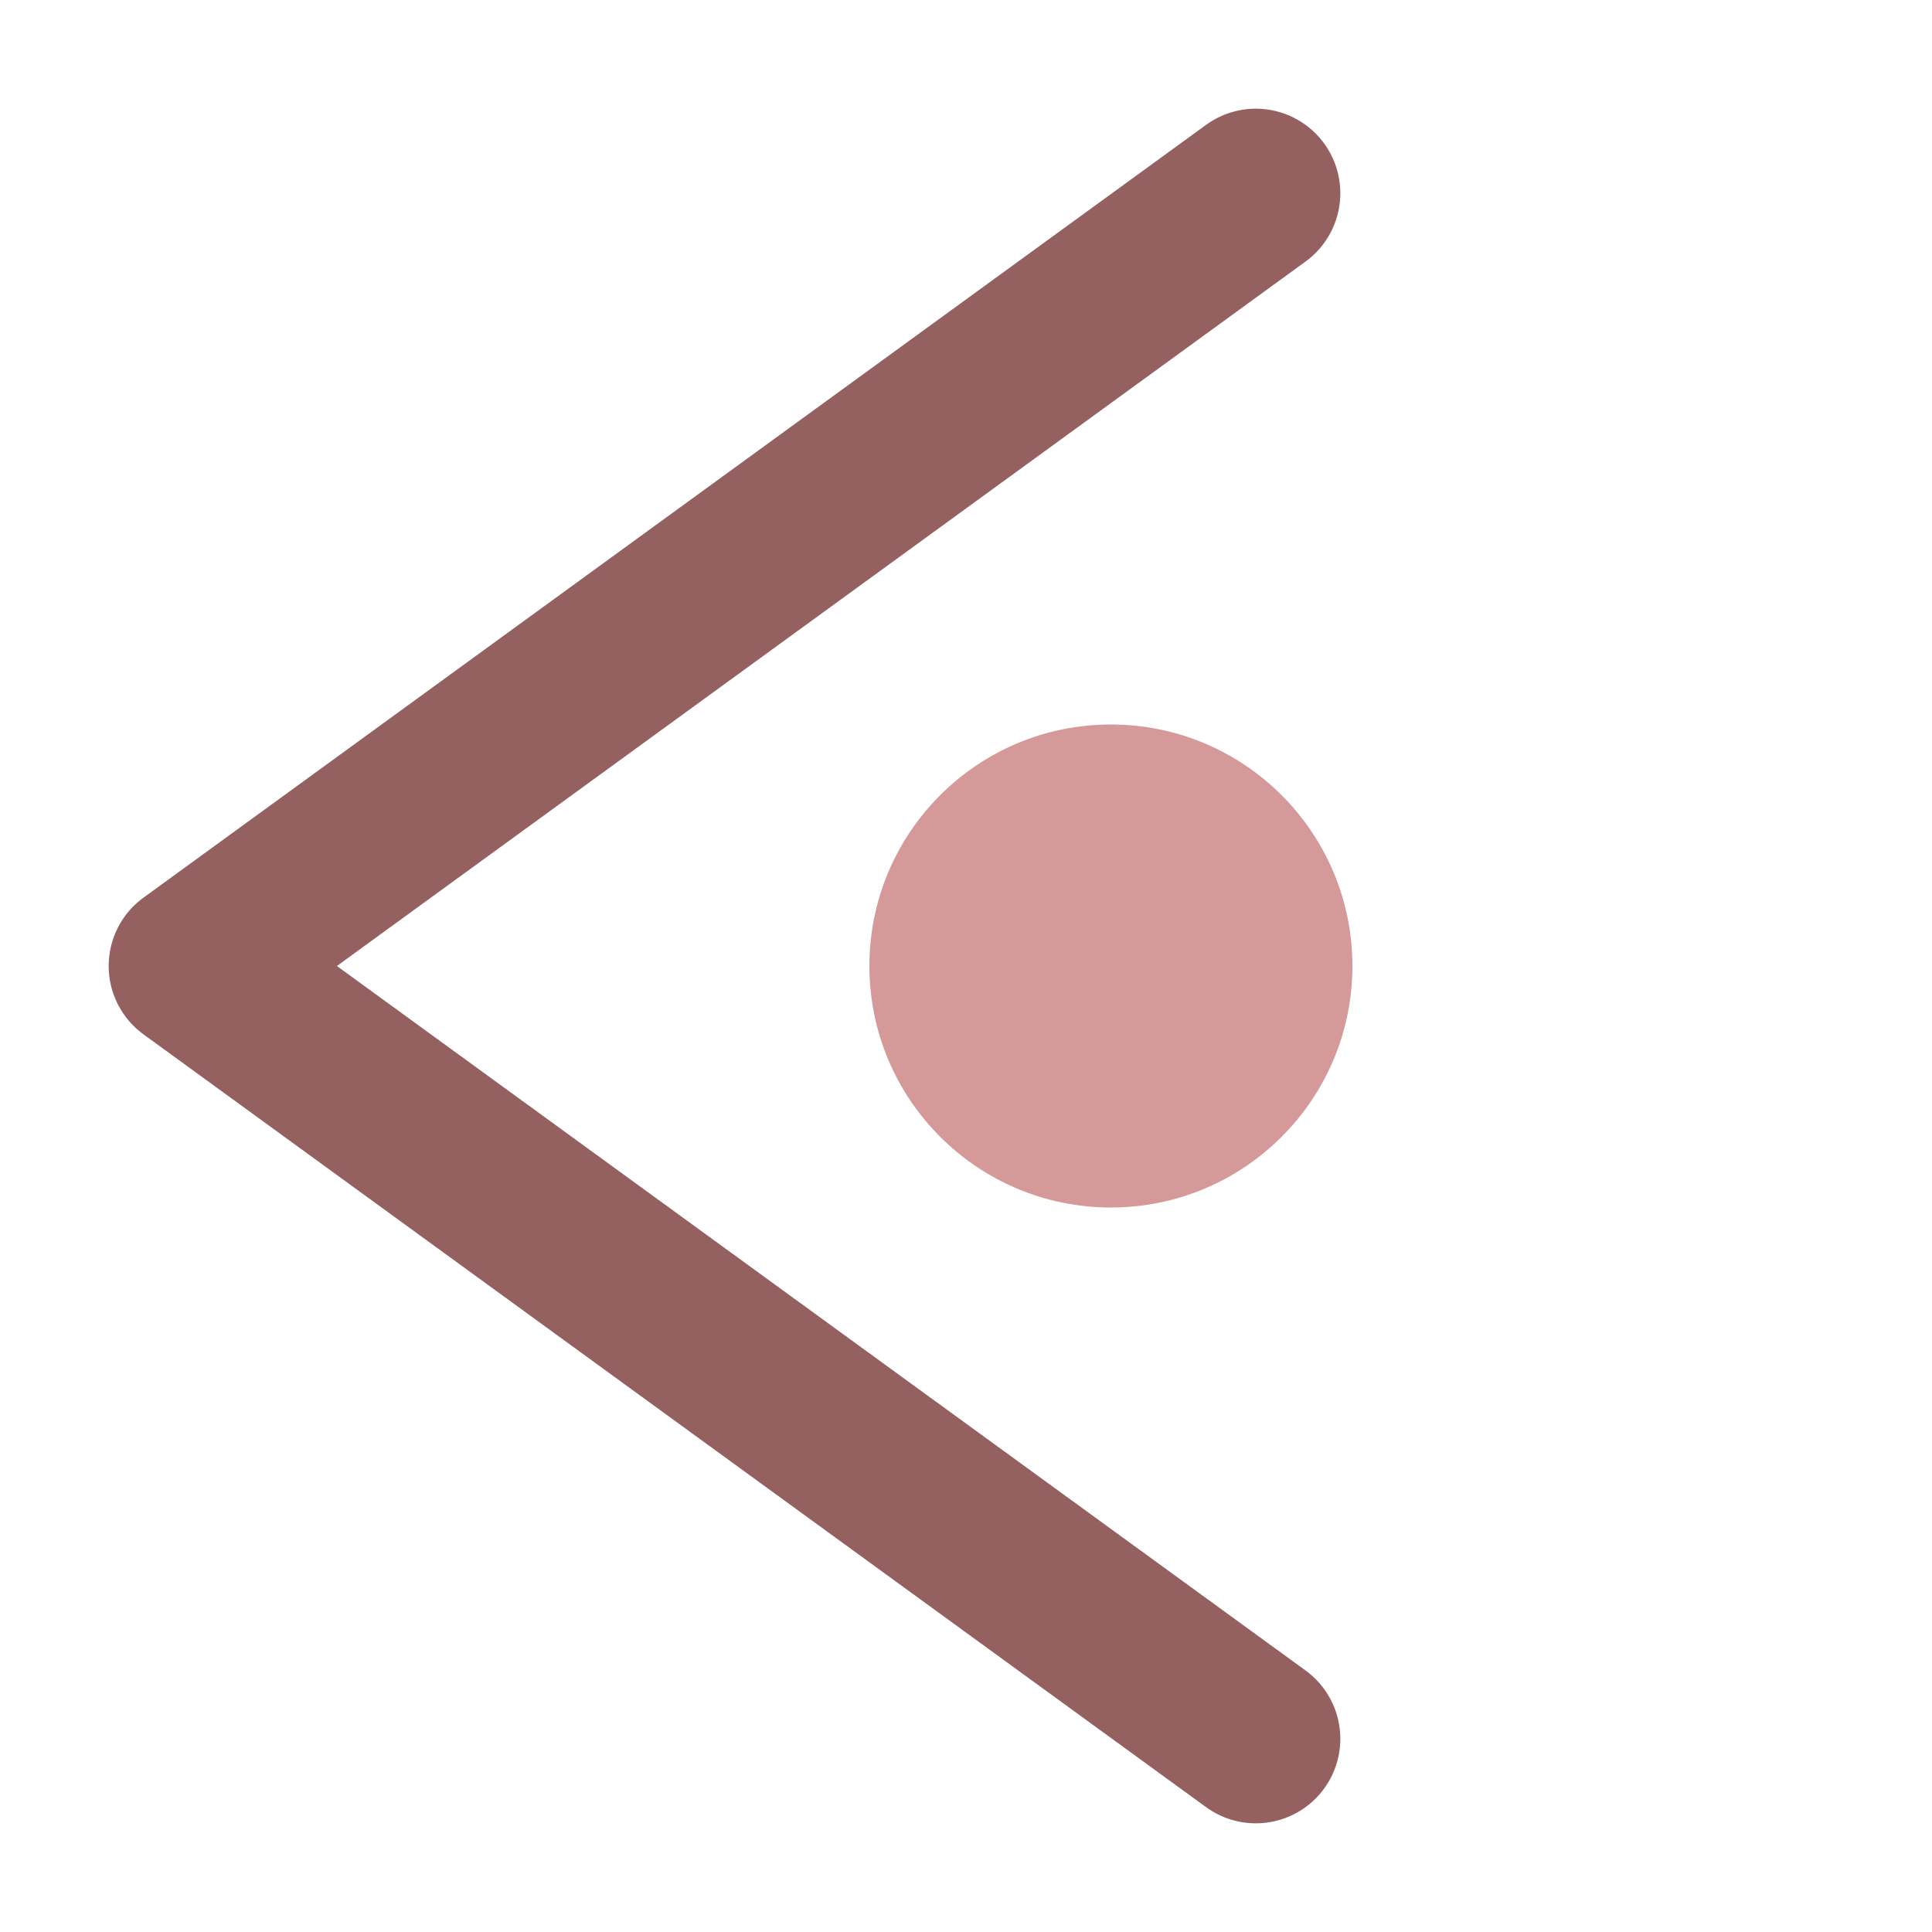
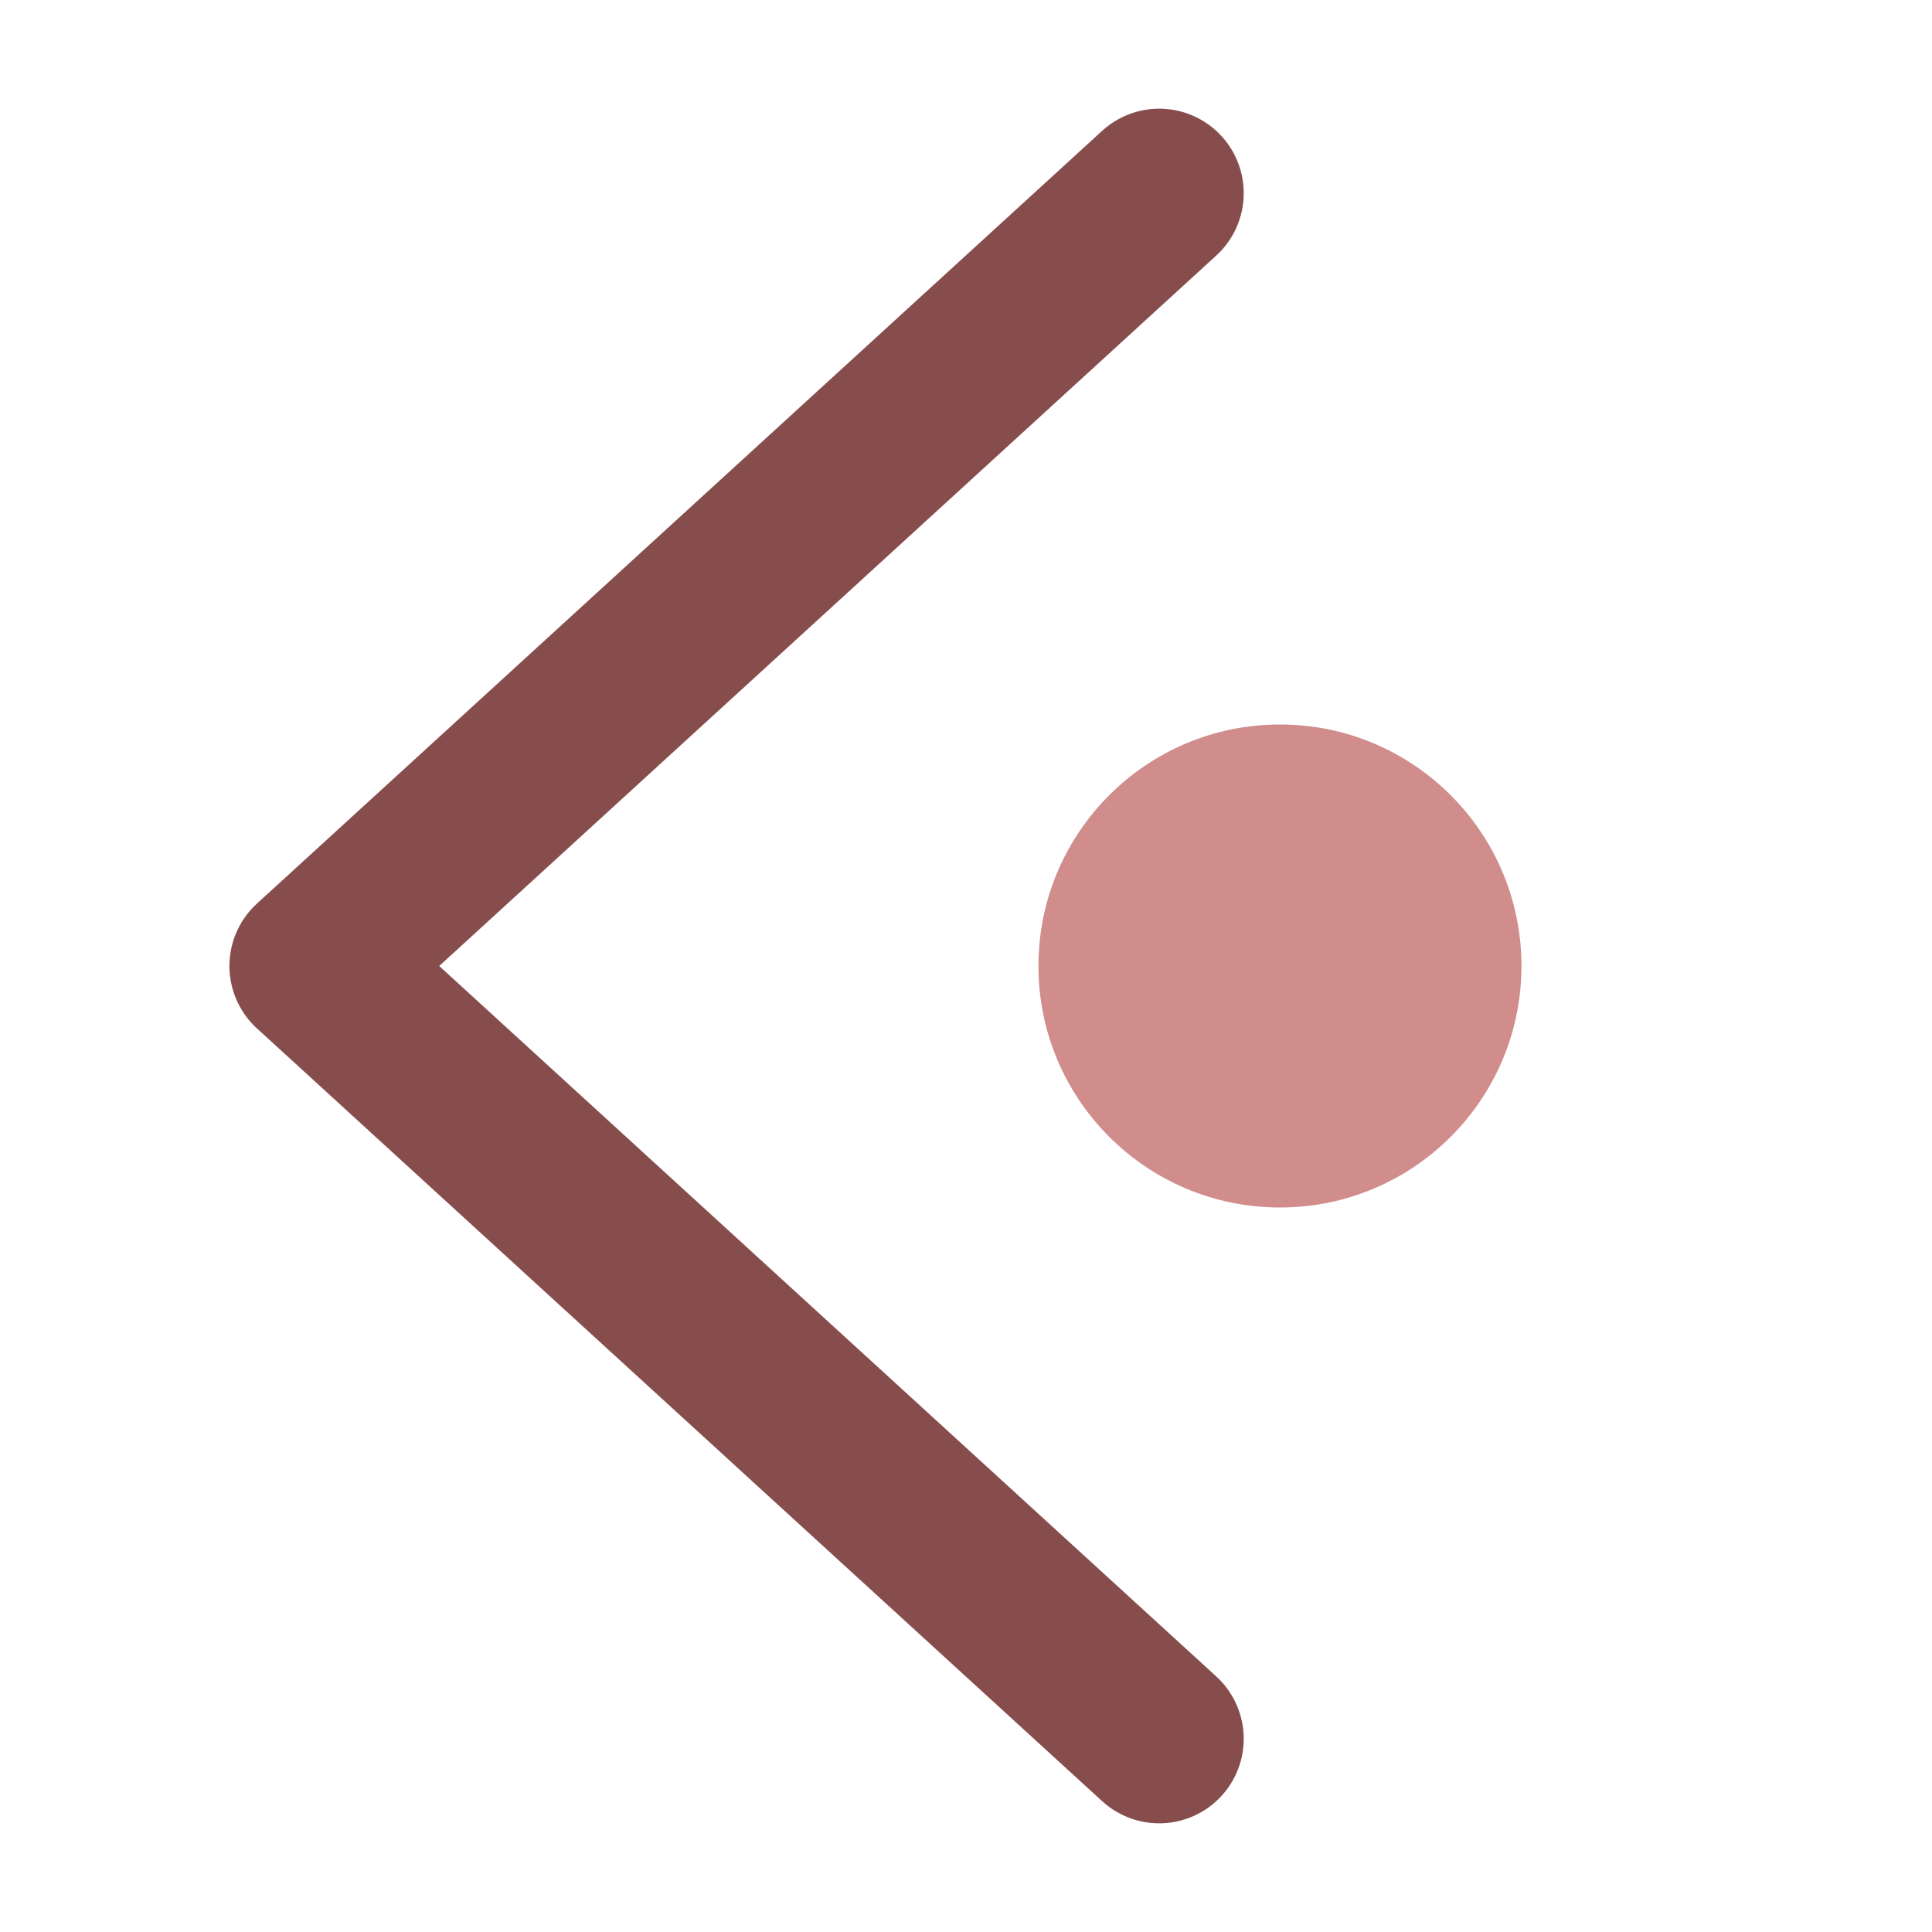
- <svg xmlns="http://www.w3.org/2000/svg" width="24" height="24" viewBox="16 12 40 40" opacity="0.8" aria-hidden="true">
-   <path d="M42 16 L20 32 L42 48" fill="none" stroke="#7A3A38" stroke-width="3.5" stroke-linecap="round" stroke-linejoin="round" />
-   <circle cx="39" cy="32" r="5" fill="#c57171" opacity="0.9" />
+ <svg xmlns="http://www.w3.org/2000/svg" width="24" height="24" viewBox="16 12 40 40" aria-label="Tagasi" opacity="0.9" role="button" tabindex="0">
+   <rect x="16" y="12" width="40" height="40" fill="transparent" />
+   <path d="M40 16 L22.5 32 L40 48" fill="none" stroke="#7A3A38" stroke-width="3.5" stroke-linecap="round" stroke-linejoin="round" />
+   <circle cx="42.5" cy="32" r="5" fill="#c57171" opacity="0.9" />
</svg>
